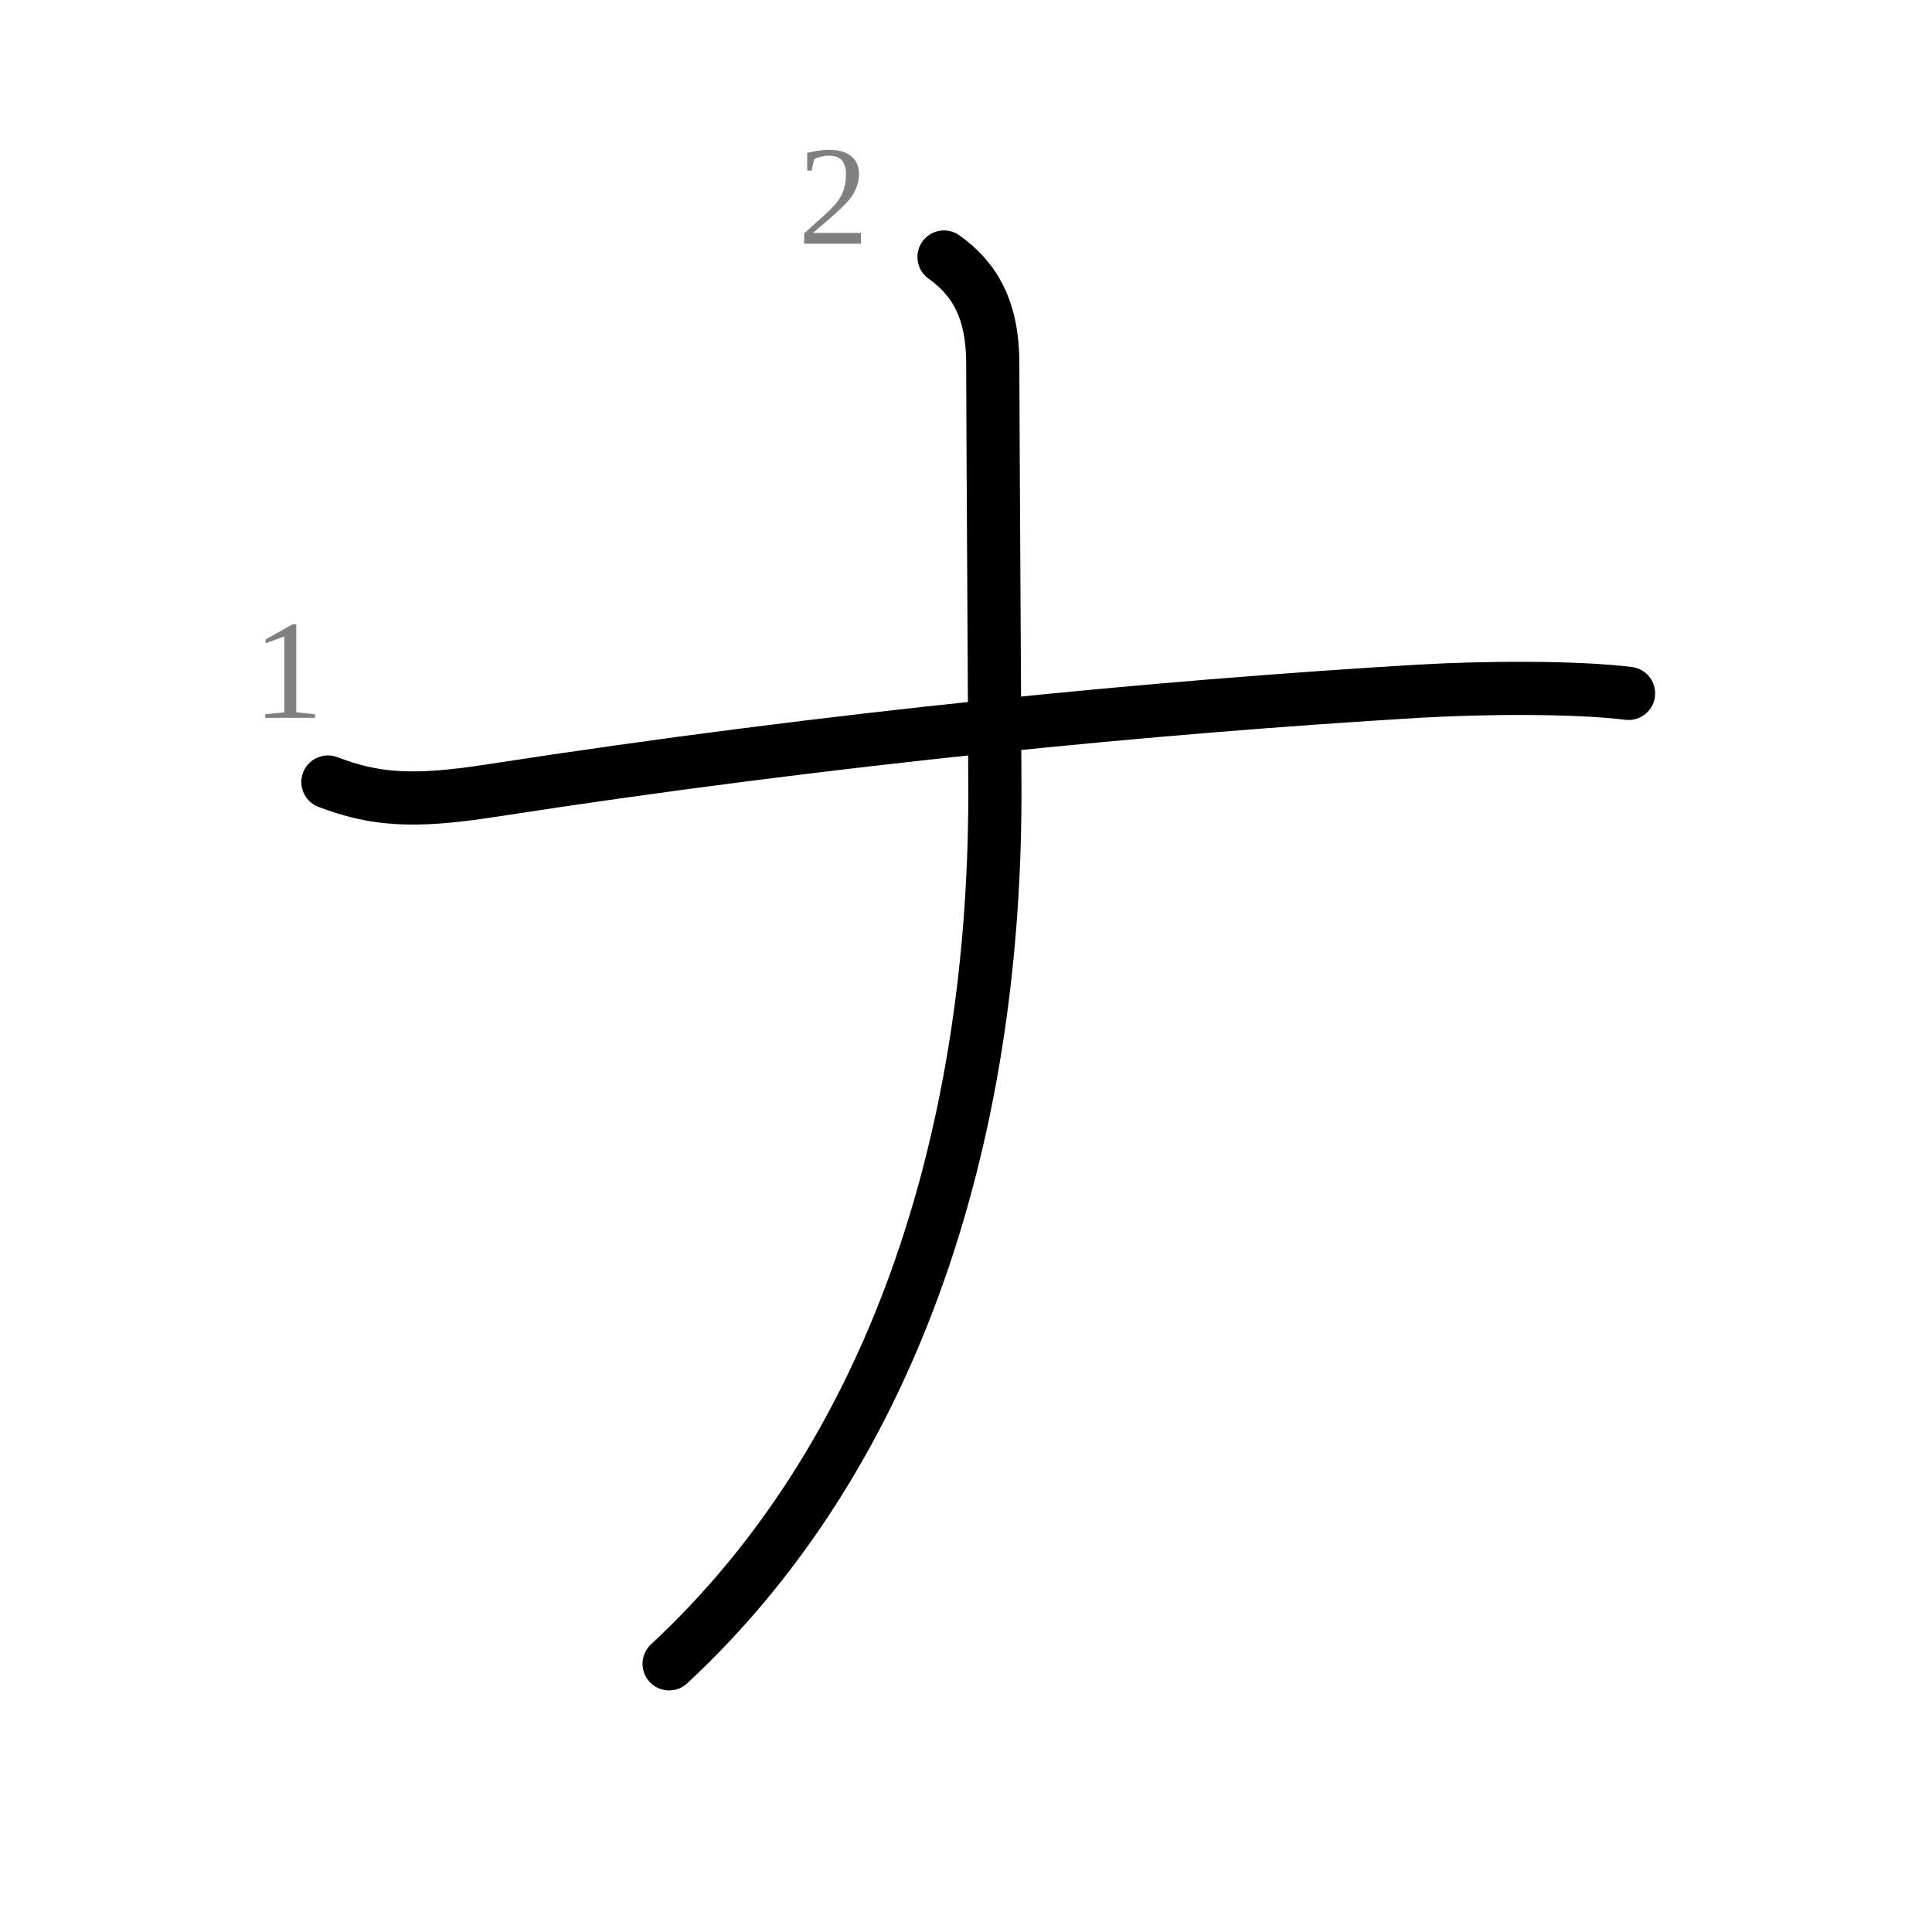
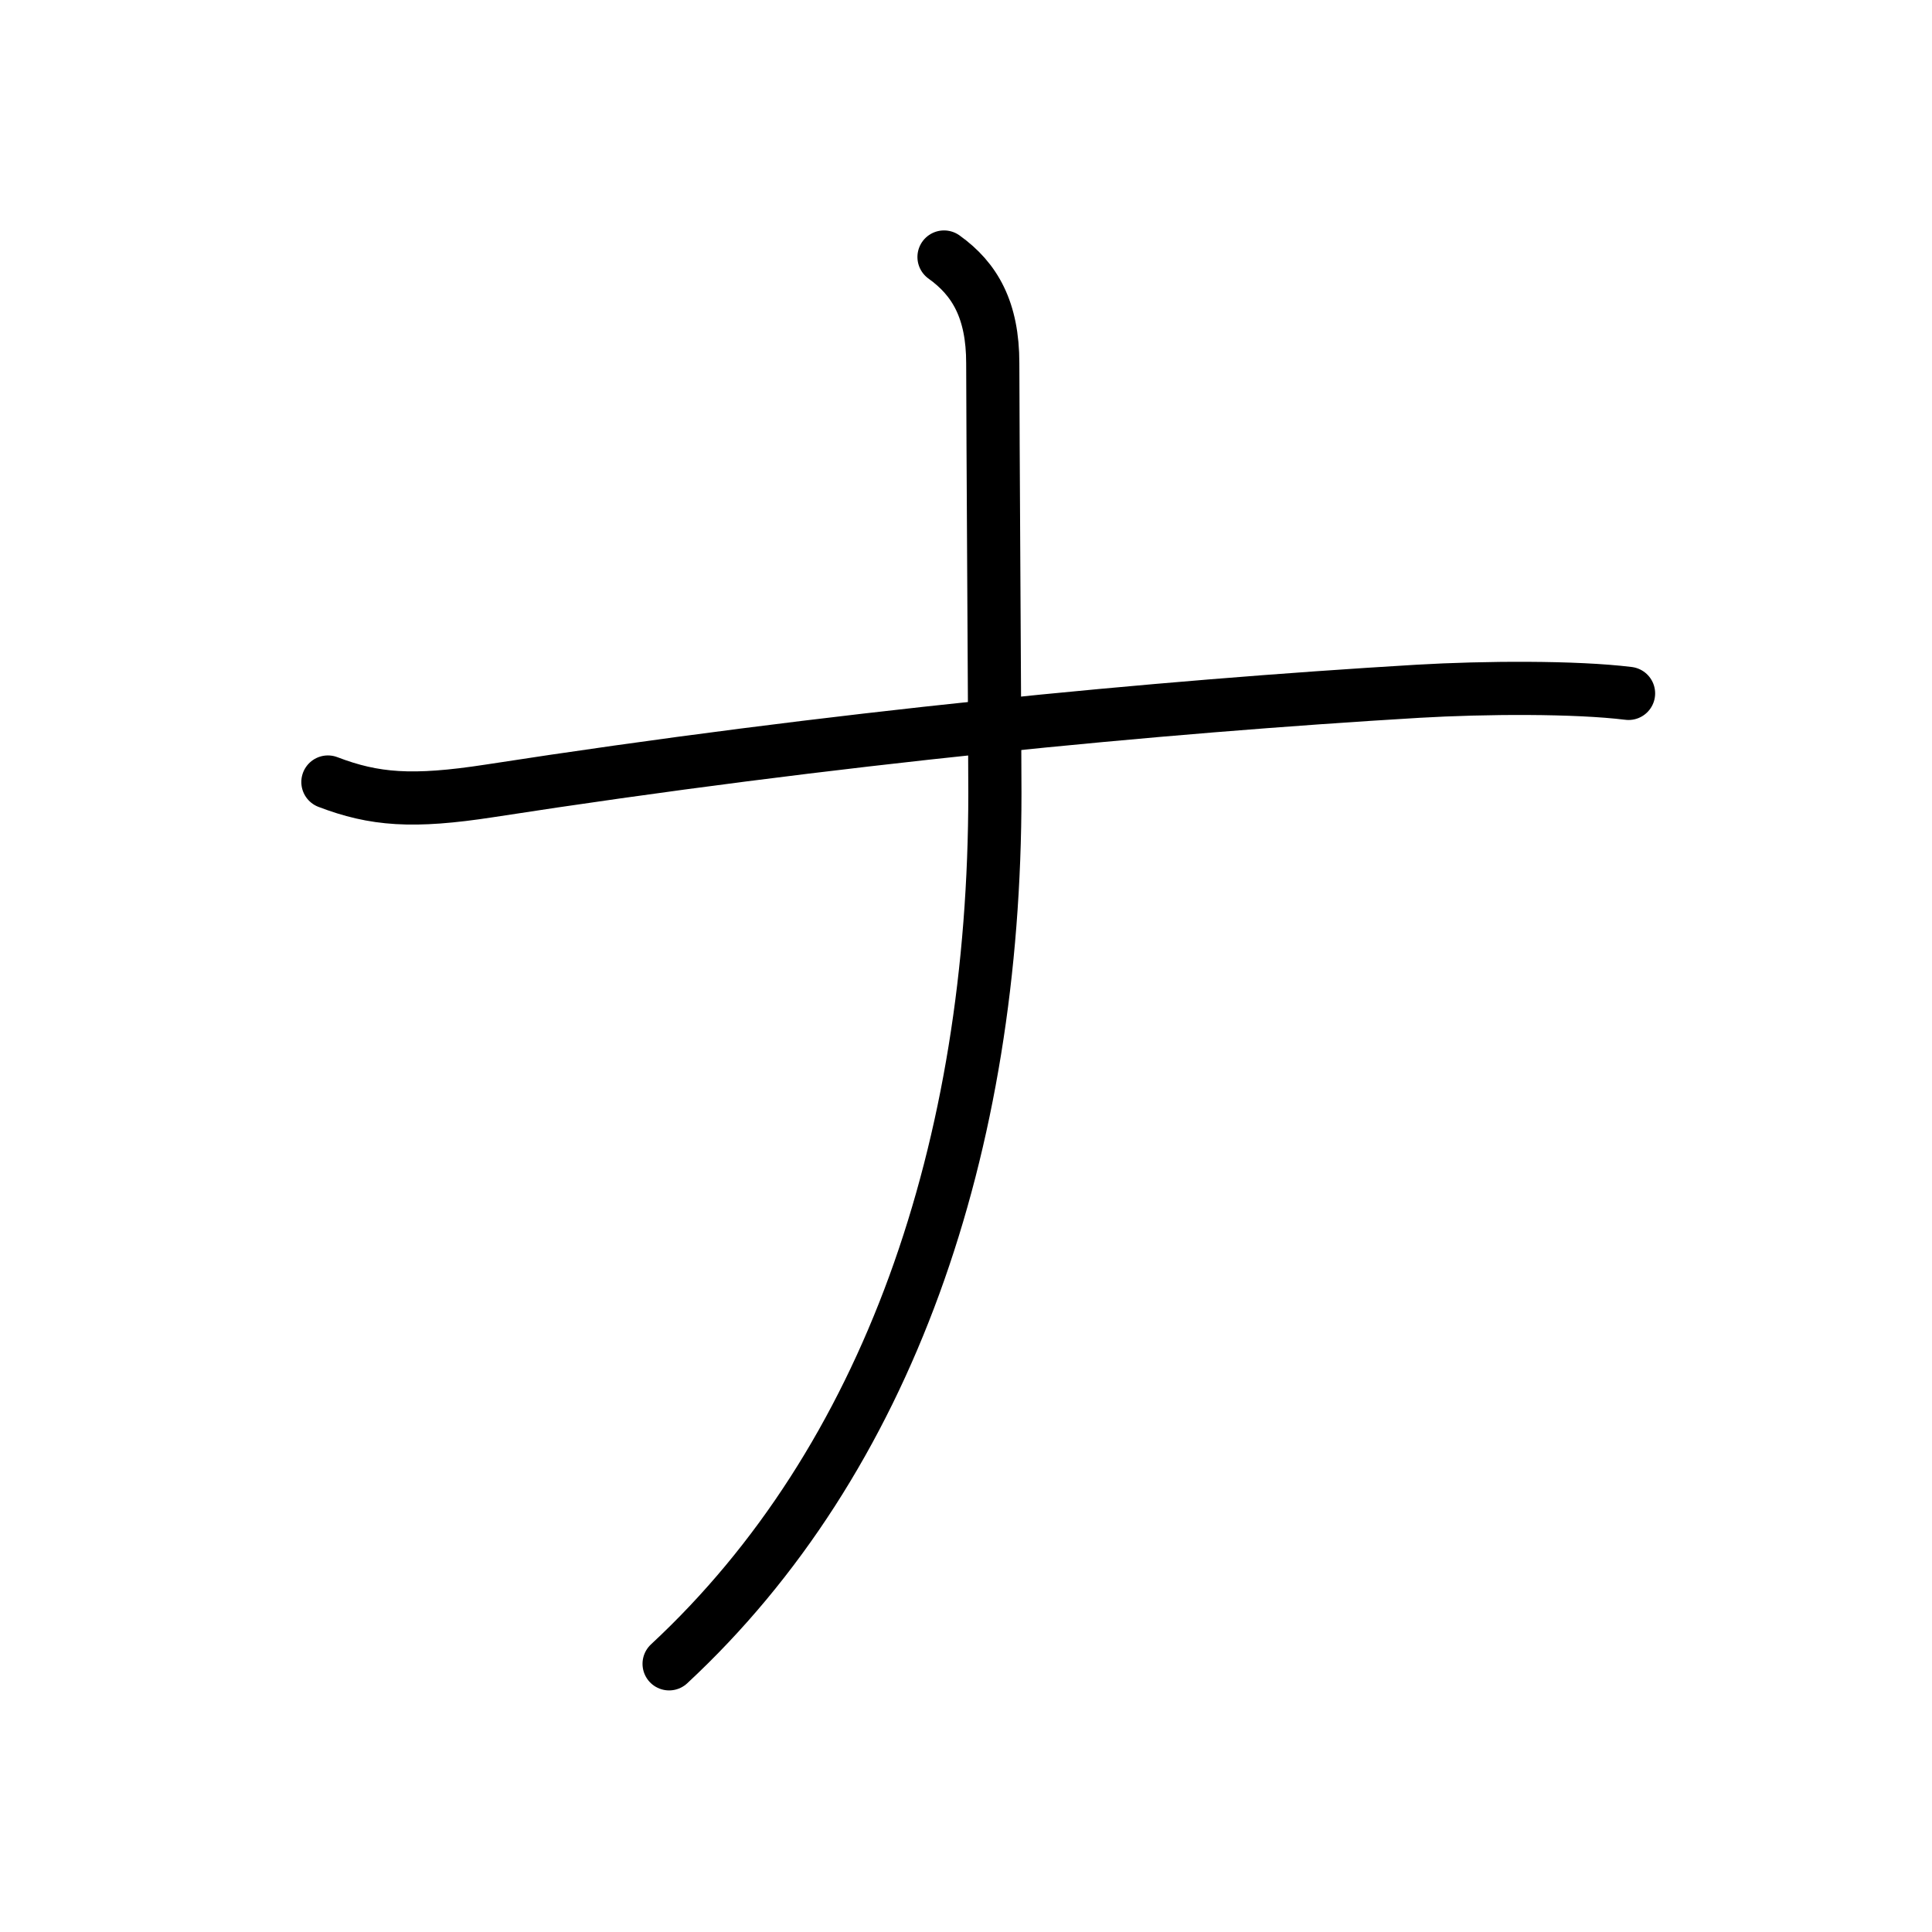
<svg xmlns="http://www.w3.org/2000/svg" width="109" height="109" viewBox="0 0 109 109">
  <g id="kvg:StrokePaths_030ca" style="fill:none;stroke:#000000;stroke-width:3;stroke-linecap:round;stroke-linejoin:round;">
    <g id="kvg:030ca">
      <path id="kvg:030ca-s1" d="M18.5,44.12c2.62,1,4.77,1.17,9.12,0.5c19.38-3,37.75-4.75,52.38-5.62c3.75-0.22,8.88-0.25,11.88,0.12" />
      <path id="kvg:030ca-s2" d="M53.26,14.5c1.75,1.25,2.75,3,2.75,6c0,3,0.12,21.5,0.12,24.25c0,20-6,37.62-18.38,49.12" />
    </g>
  </g>
-   <g id="kvg:StrokeNumbers_030ca" style="font-size:8;fill:#808080">
-     <text transform="matrix(1 0 0 1 14.26 40.5)">1</text>
-     <text transform="matrix(1 0 0 1 45.01 13.75)">2</text>
-   </g>
</svg>
